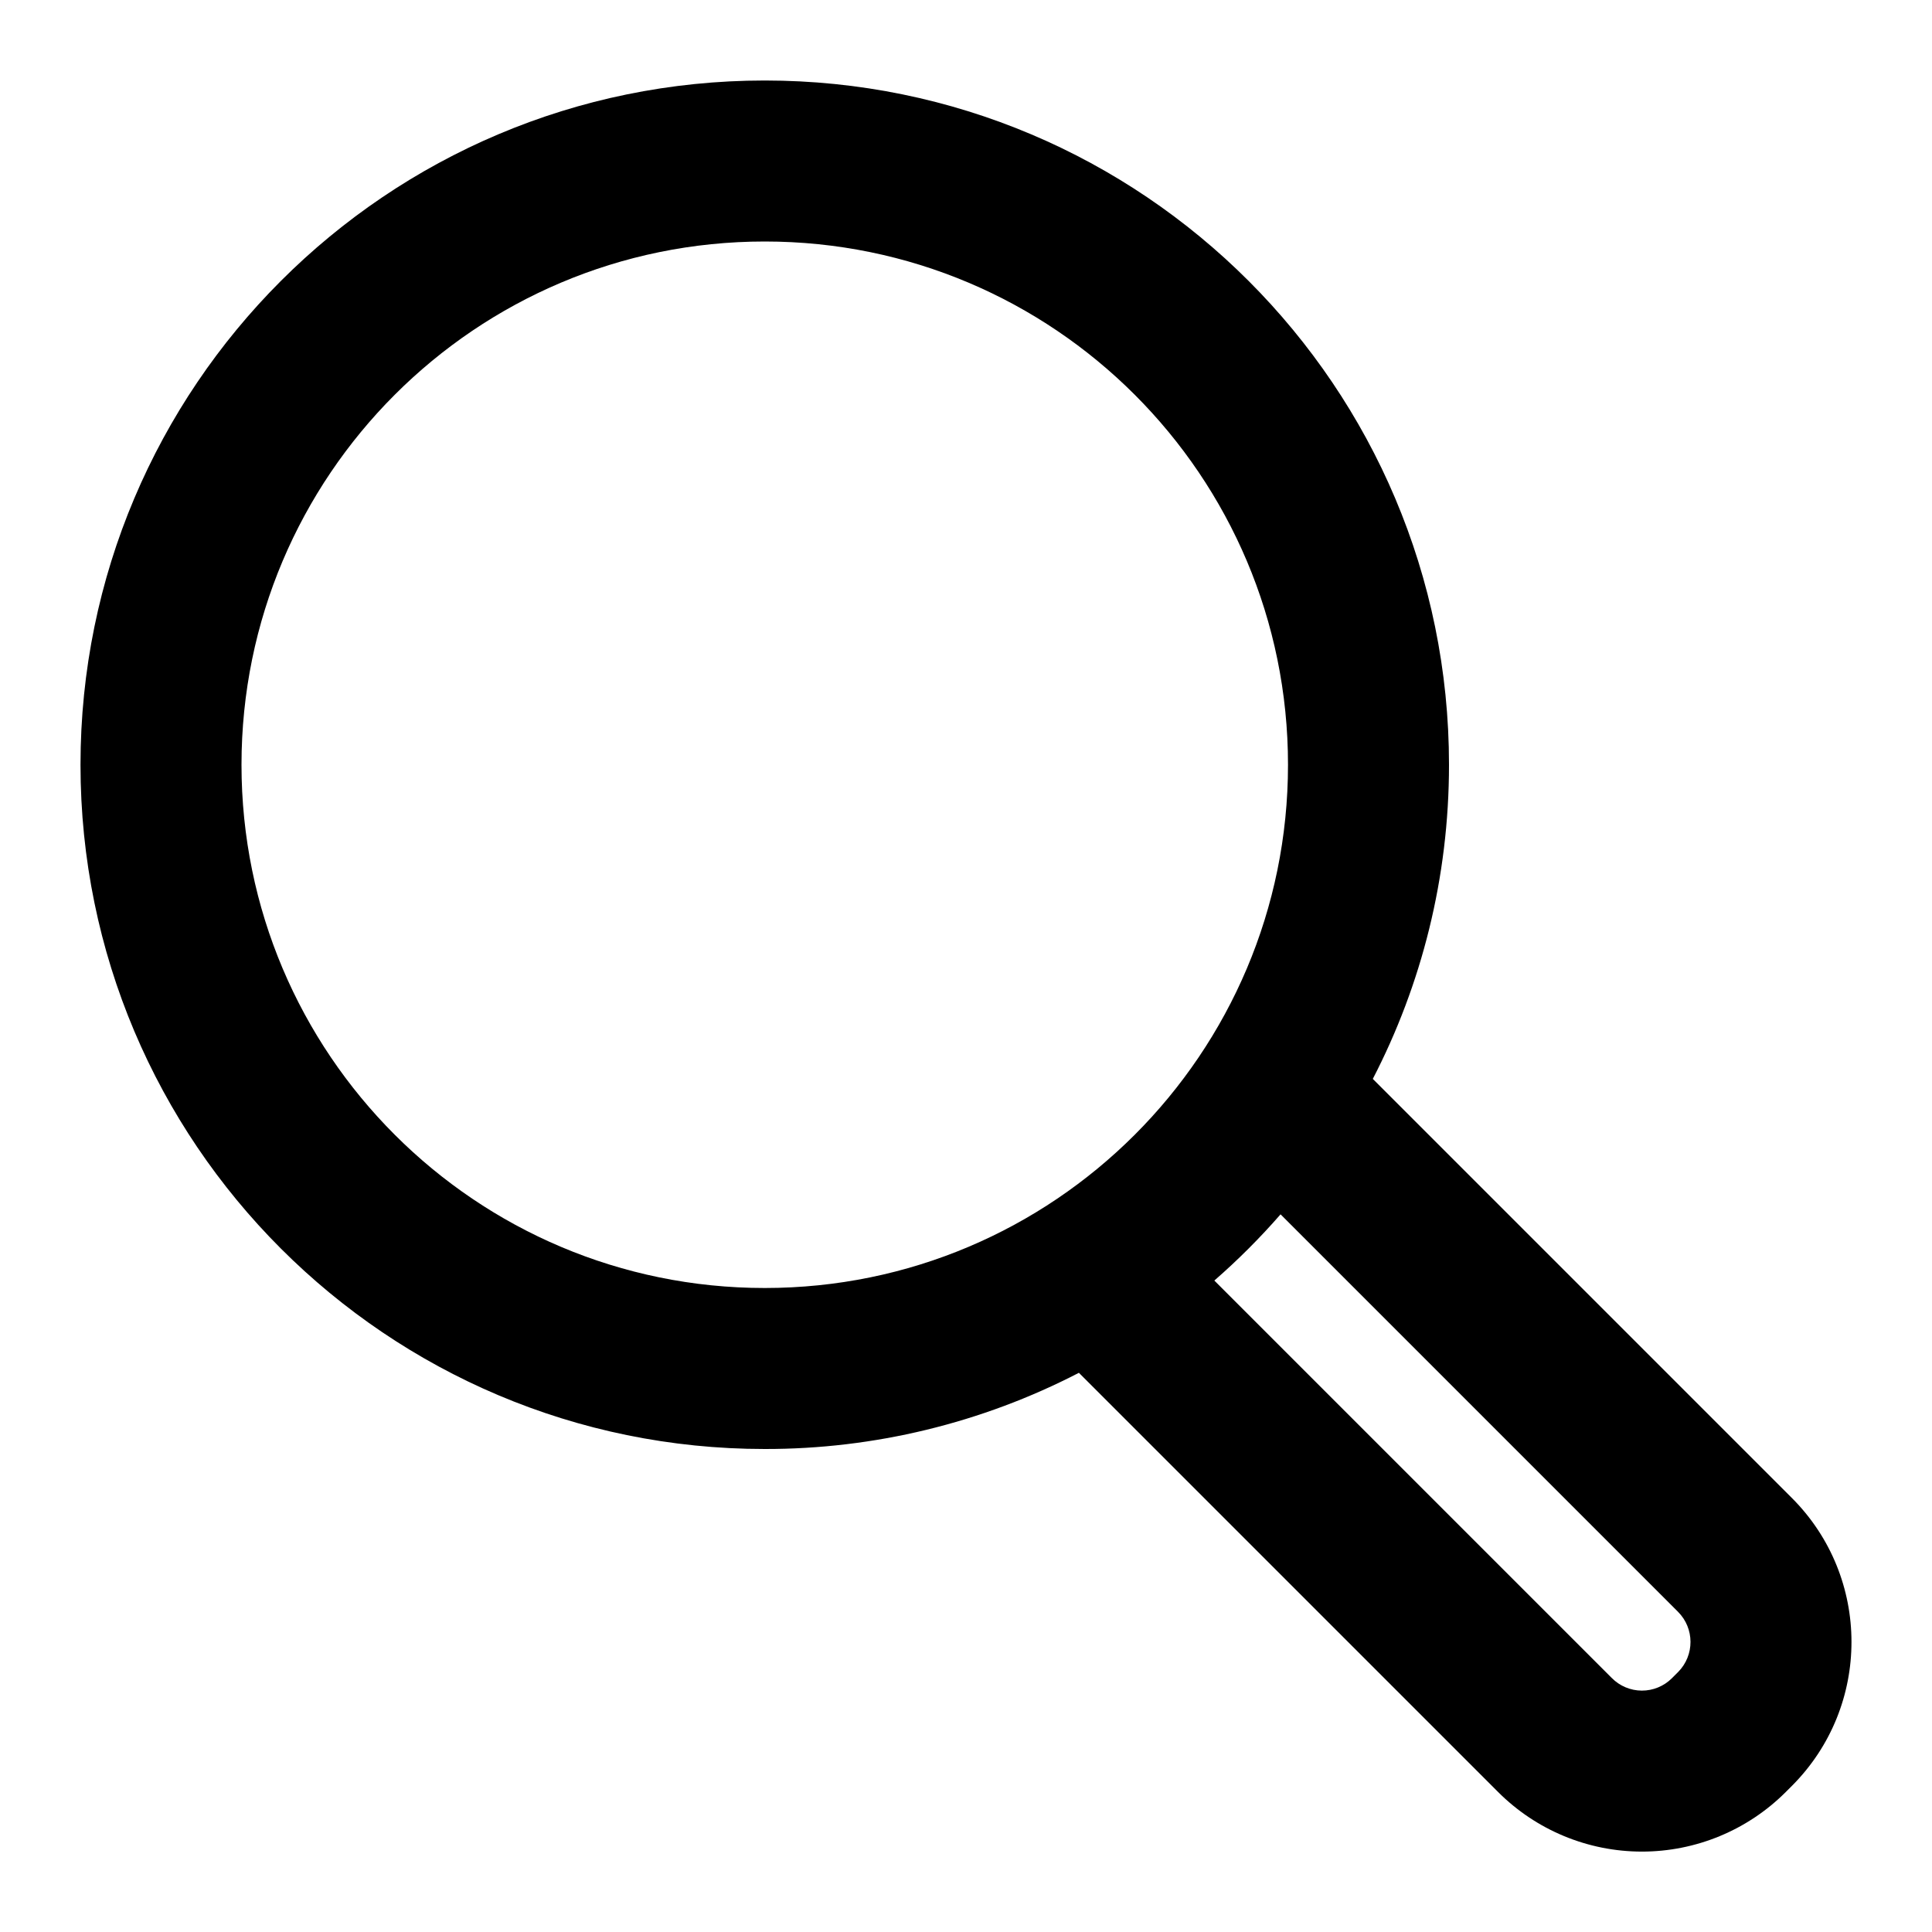
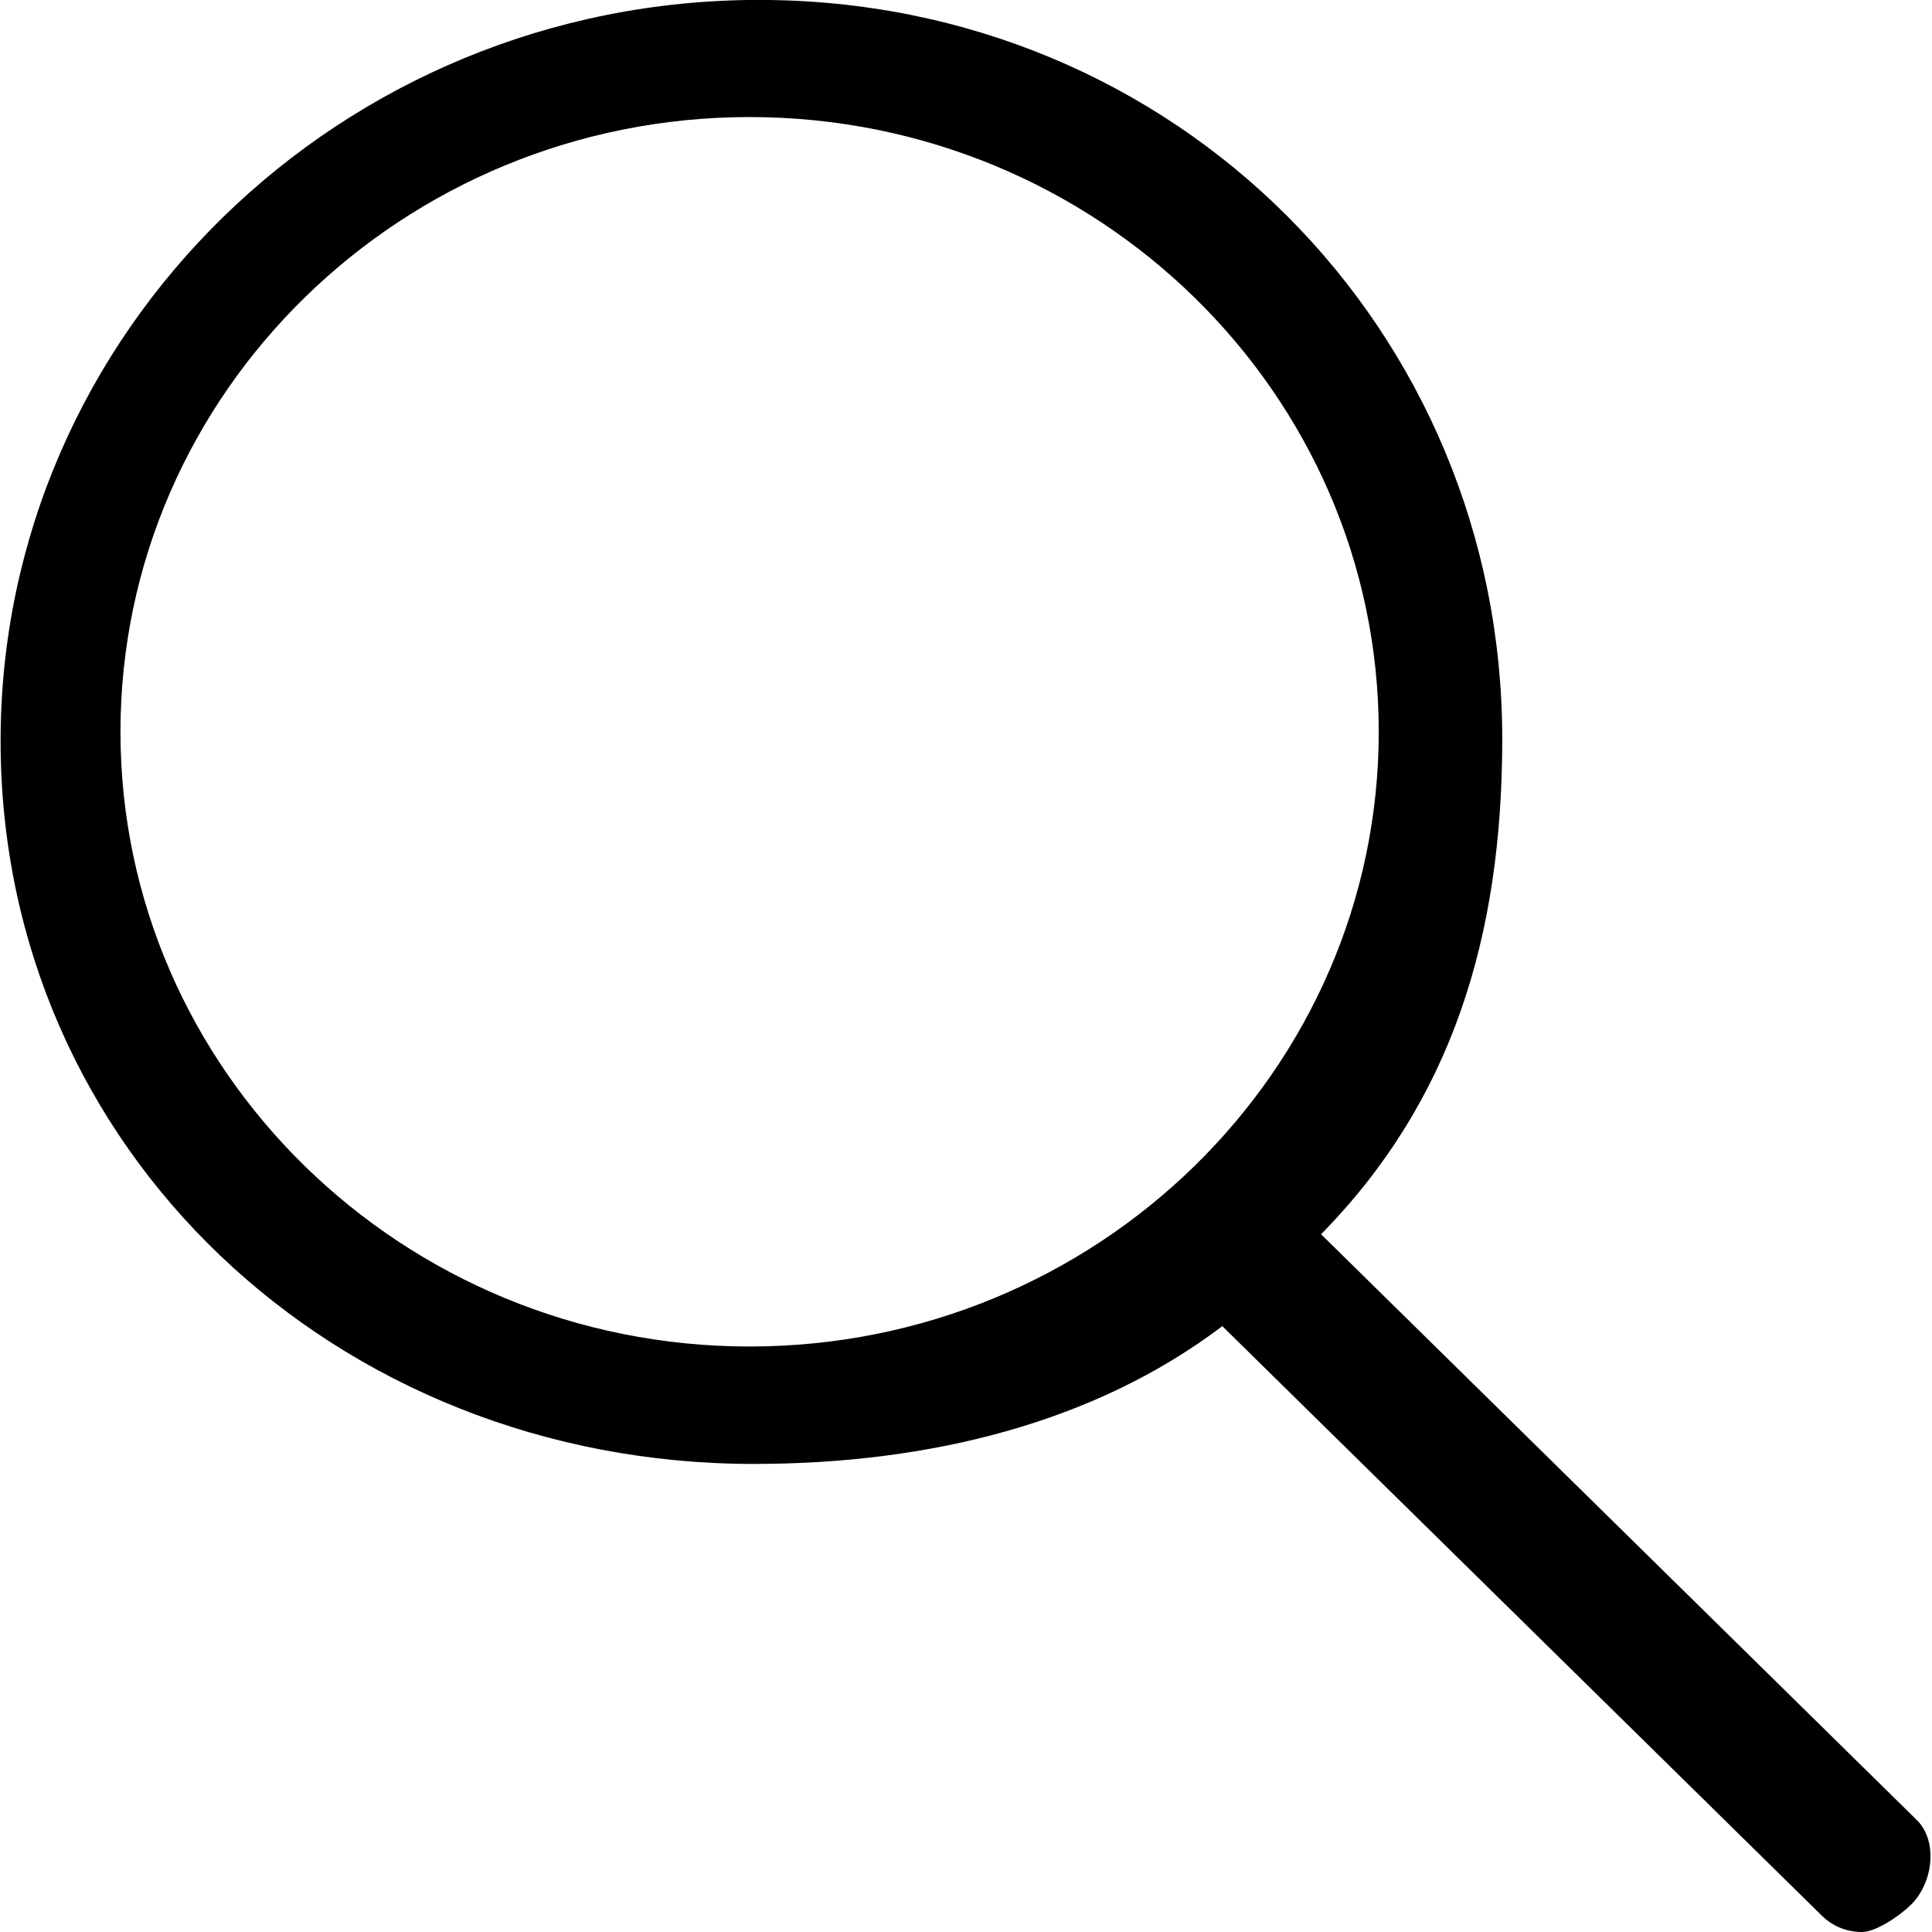
- <svg xmlns="http://www.w3.org/2000/svg" t="1736570044752" class="icon" viewBox="0 0 1024 1024" version="1.1" p-id="4972" width="200" height="200">
-   <path d="M727.616 571.84l222.101 222.101a107.947 107.947 0 0 1 0.107 152.534l-3.35 3.349a107.797 107.797 0 0 1-152.533-0.107L571.84 727.616A361.11 361.11 0 0 1 405.333 768C205.035 768 42.667 605.632 42.667 405.333S205.035 42.667 405.333 42.667 768 205.035 768 405.333c0 60.011-14.57 116.63-40.384 166.507z m-48.896 71.787a363.27 363.27 0 0 1-35.093 35.093l210.666 210.667a22.464 22.464 0 0 0 31.851 0.106l3.35-3.349a22.613 22.613 0 0 0-0.107-31.85L678.72 643.626z m-273.387 39.04c153.174 0 277.334-124.16 277.334-277.334S558.507 128 405.333 128 128 252.16 128 405.333s124.16 277.334 277.333 277.334z" p-id="4973" />
+ <svg xmlns="http://www.w3.org/2000/svg" t="1747411860265" class="icon" viewBox="0 0 1024 1024" version="1.1" p-id="3124" width="200" height="200">
+   <path d="M1015.851 964.557 700.211 654.192C769.378 583.647 796.226 496.883 796.226 391.696 796.226 175.141 623.879-0.039 402.246-0.039 180.653-0.039 0.315 176.165 0.315 392.72 0.315 609.274 177.818 775.913 399.451 775.913 491.962 775.913 579.828 754.419 647.854 702.888L965.738 1015.457C971.564 1021.166 979.162 1024 986.799 1024 994.436 1024 1007.033 1015.3 1012.82 1009.592 1024.472 998.254 1027.464 975.934 1015.851 964.557L1015.851 964.557ZM63.852 387.878C63.852 208.17 213.445 62.042 397.286 62.042 581.167 62.042 730.759 208.17 730.759 387.878 730.759 567.507 581.167 713.674 397.286 713.674 213.445 713.674 63.852 567.507 63.852 387.878L63.852 387.878Z" p-id="3125" />
</svg>
